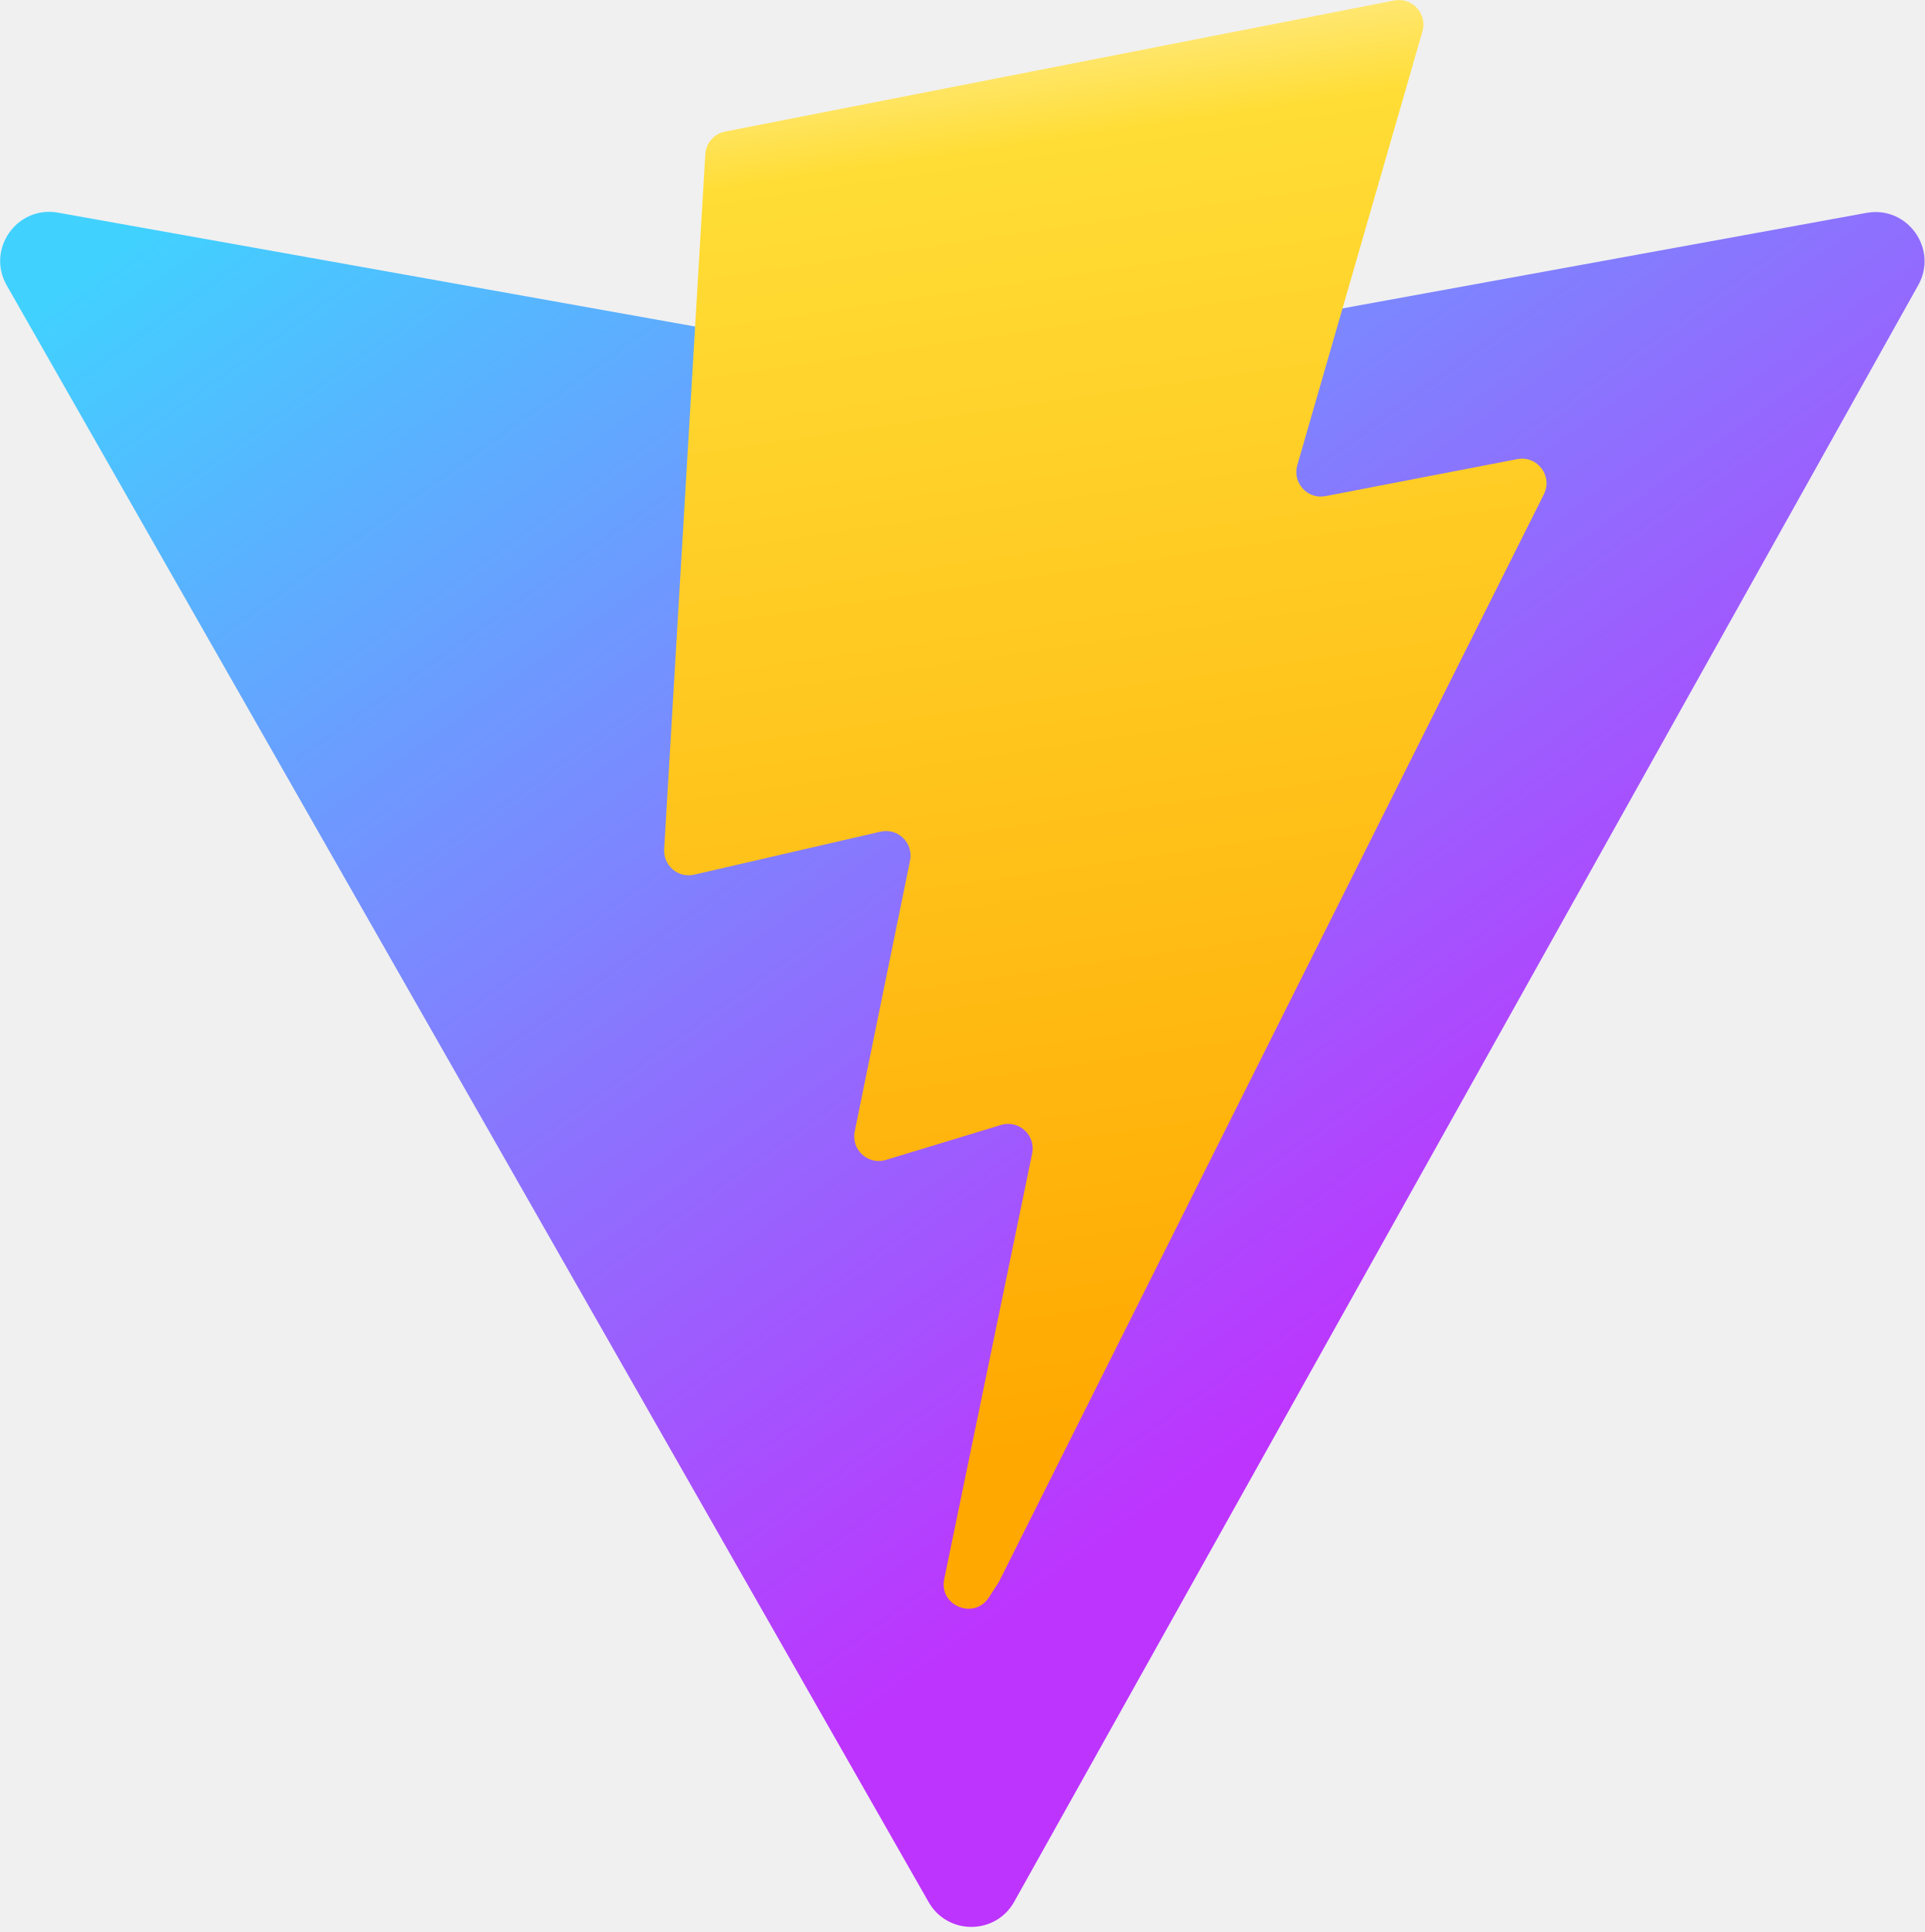
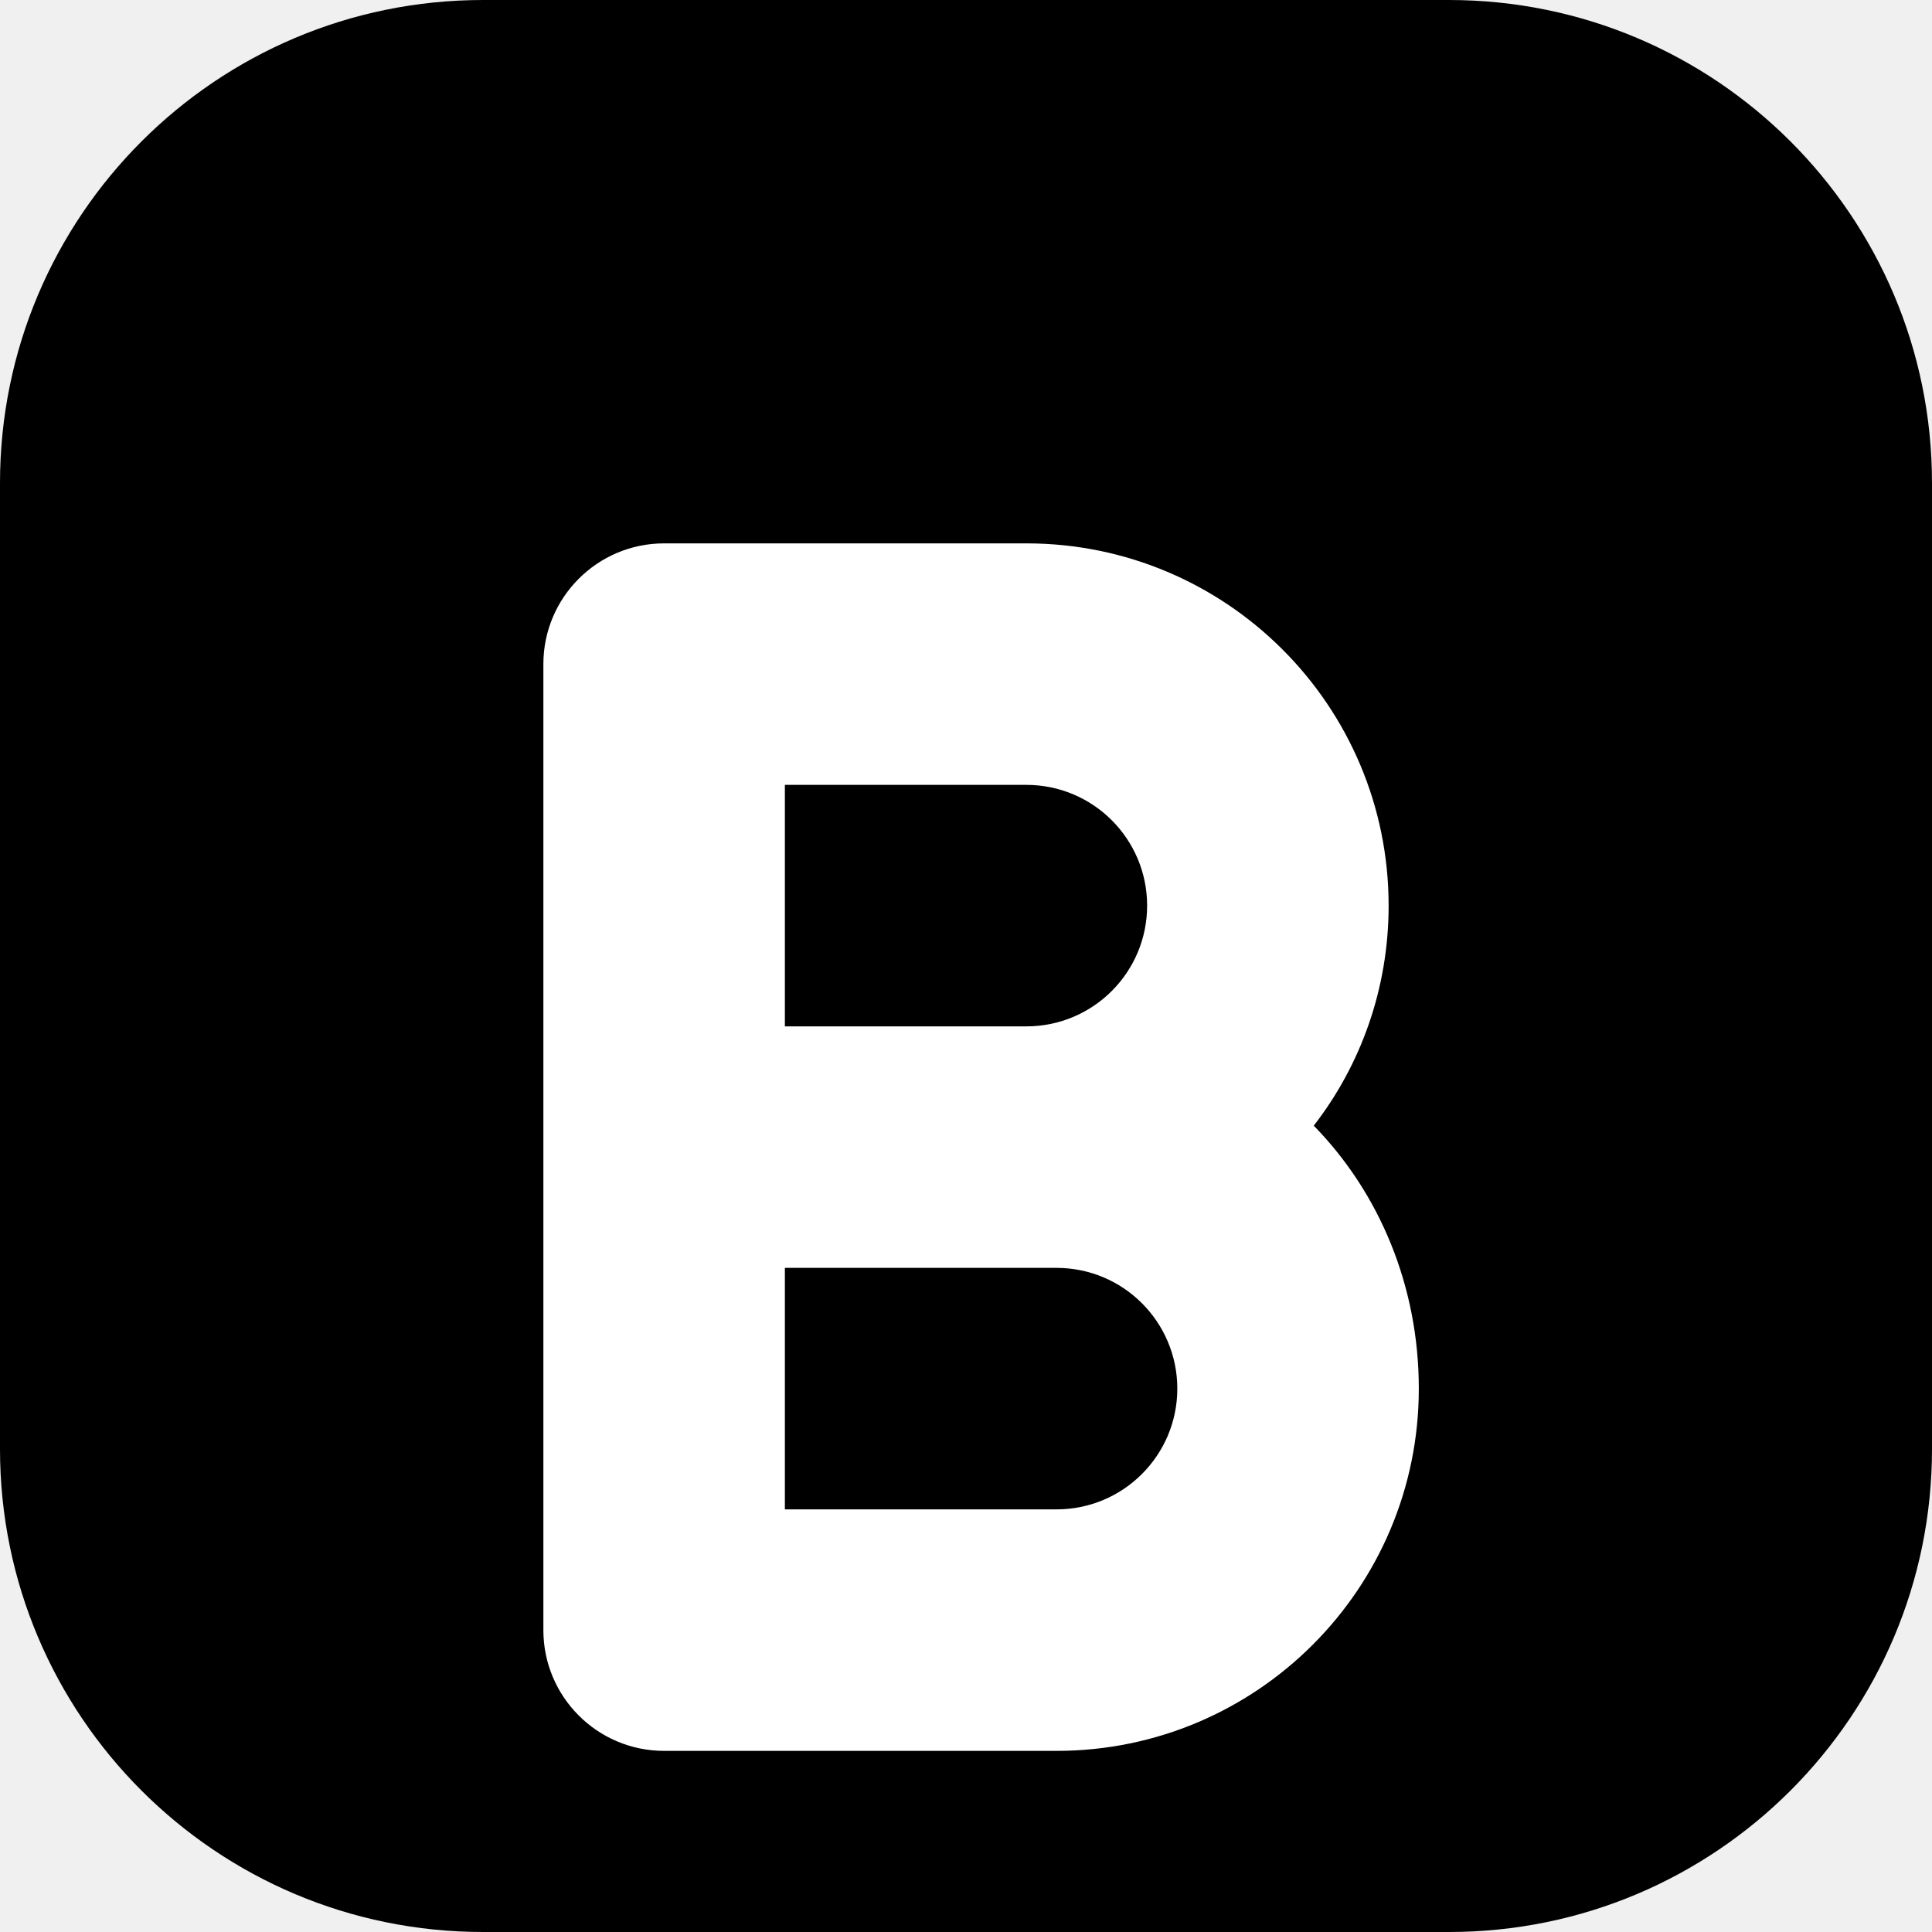
- <svg xmlns="http://www.w3.org/2000/svg" aria-hidden="true" role="img" class="iconify iconify--logos" width="31.88" height="32" preserveAspectRatio="xMidYMid meet" viewBox="0 0 256 257">
-   <defs>
-     <linearGradient id="IconifyId1813088fe1fbc01fb466" x1="-.828%" x2="57.636%" y1="7.652%" y2="78.411%">
-       <stop offset="0%" stop-color="#41D1FF" />
-       <stop offset="100%" stop-color="#BD34FE" />
-     </linearGradient>
-     <linearGradient id="IconifyId1813088fe1fbc01fb467" x1="43.376%" x2="50.316%" y1="2.242%" y2="89.03%">
-       <stop offset="0%" stop-color="#FFEA83" />
-       <stop offset="8.333%" stop-color="#FFDD35" />
-       <stop offset="100%" stop-color="#FFA800" />
-     </linearGradient>
-   </defs>
-   <path fill="url(#IconifyId1813088fe1fbc01fb466)" d="M255.153 37.938L134.897 252.976c-2.483 4.44-8.862 4.466-11.382.048L.875 37.958c-2.746-4.814 1.371-10.646 6.827-9.67l120.385 21.517a6.537 6.537 0 0 0 2.322-.004l117.867-21.483c5.438-.991 9.574 4.796 6.877 9.62Z" />
-   <path fill="url(#IconifyId1813088fe1fbc01fb467)" d="M185.432.063L96.44 17.501a3.268 3.268 0 0 0-2.634 3.014l-5.474 92.456a3.268 3.268 0 0 0 3.997 3.378l24.777-5.718c2.318-.535 4.413 1.507 3.936 3.838l-7.361 36.047c-.495 2.426 1.782 4.5 4.151 3.78l15.304-4.649c2.372-.72 4.652 1.36 4.15 3.788l-11.698 56.621c-.732 3.542 3.979 5.473 5.943 2.437l1.313-2.028l72.516-144.72c1.215-2.423-.88-5.186-3.54-4.672l-25.505 4.922c-2.396.462-4.435-1.77-3.759-4.114l16.646-57.705c.677-2.35-1.37-4.583-3.769-4.113Z" />
+ <svg xmlns="http://www.w3.org/2000/svg" width="64" height="64" viewBox="0 0 64 64" fill="none">
+   <rect width="64" height="64" rx="16" fill="#000000" />
+   <path fill-rule="evenodd" clip-rule="evenodd" d="M22 18H34C40.627 18 46 23.373 46 30C46 32.748 45.077 35.281 43.52 37.289C45.698 39.517 47 42.607 47 46C47 52.627 41.627 58 35 58H22C19.791 58 18 56.209 18 54V22C18 19.791 19.791 18 22 18ZM26 26V34H34C36.209 34 38 32.209 38 30C38 27.791 36.209 26 34 26H26ZM26 42V50H35C37.209 50 39 48.209 39 46C39 43.791 37.209 42 35 42H26Z" fill="#FFFFFF" />
</svg>
